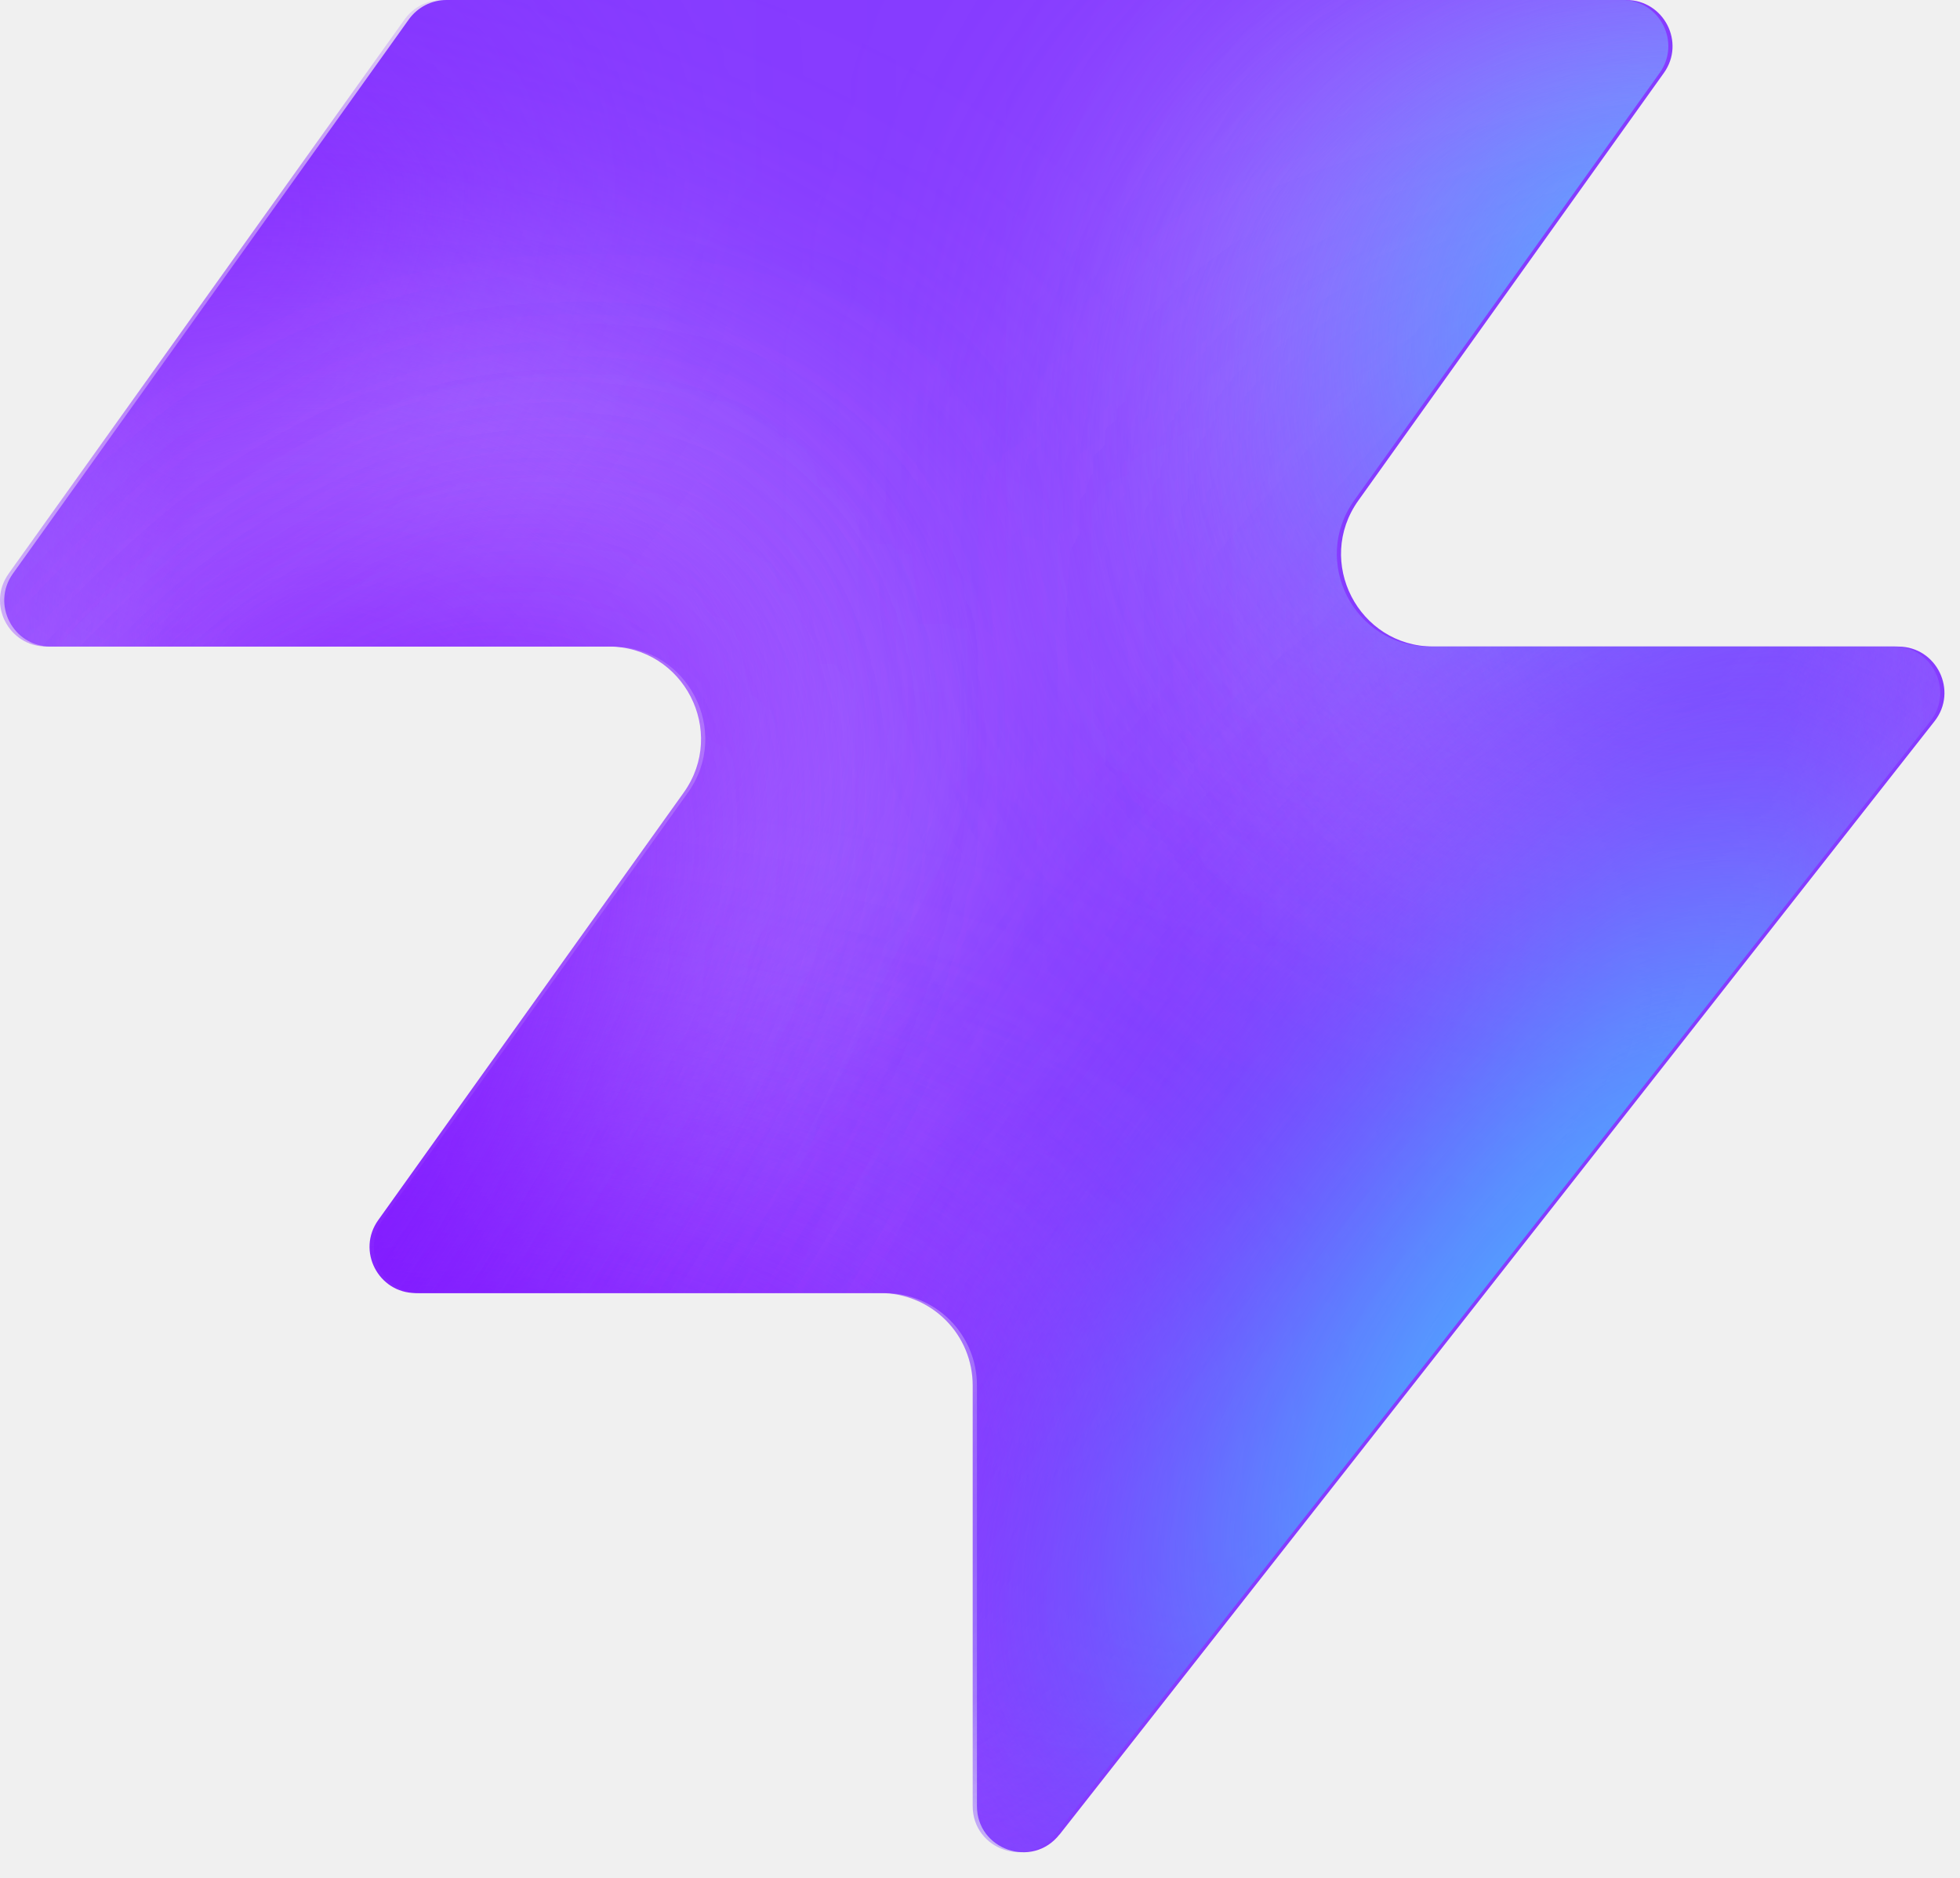
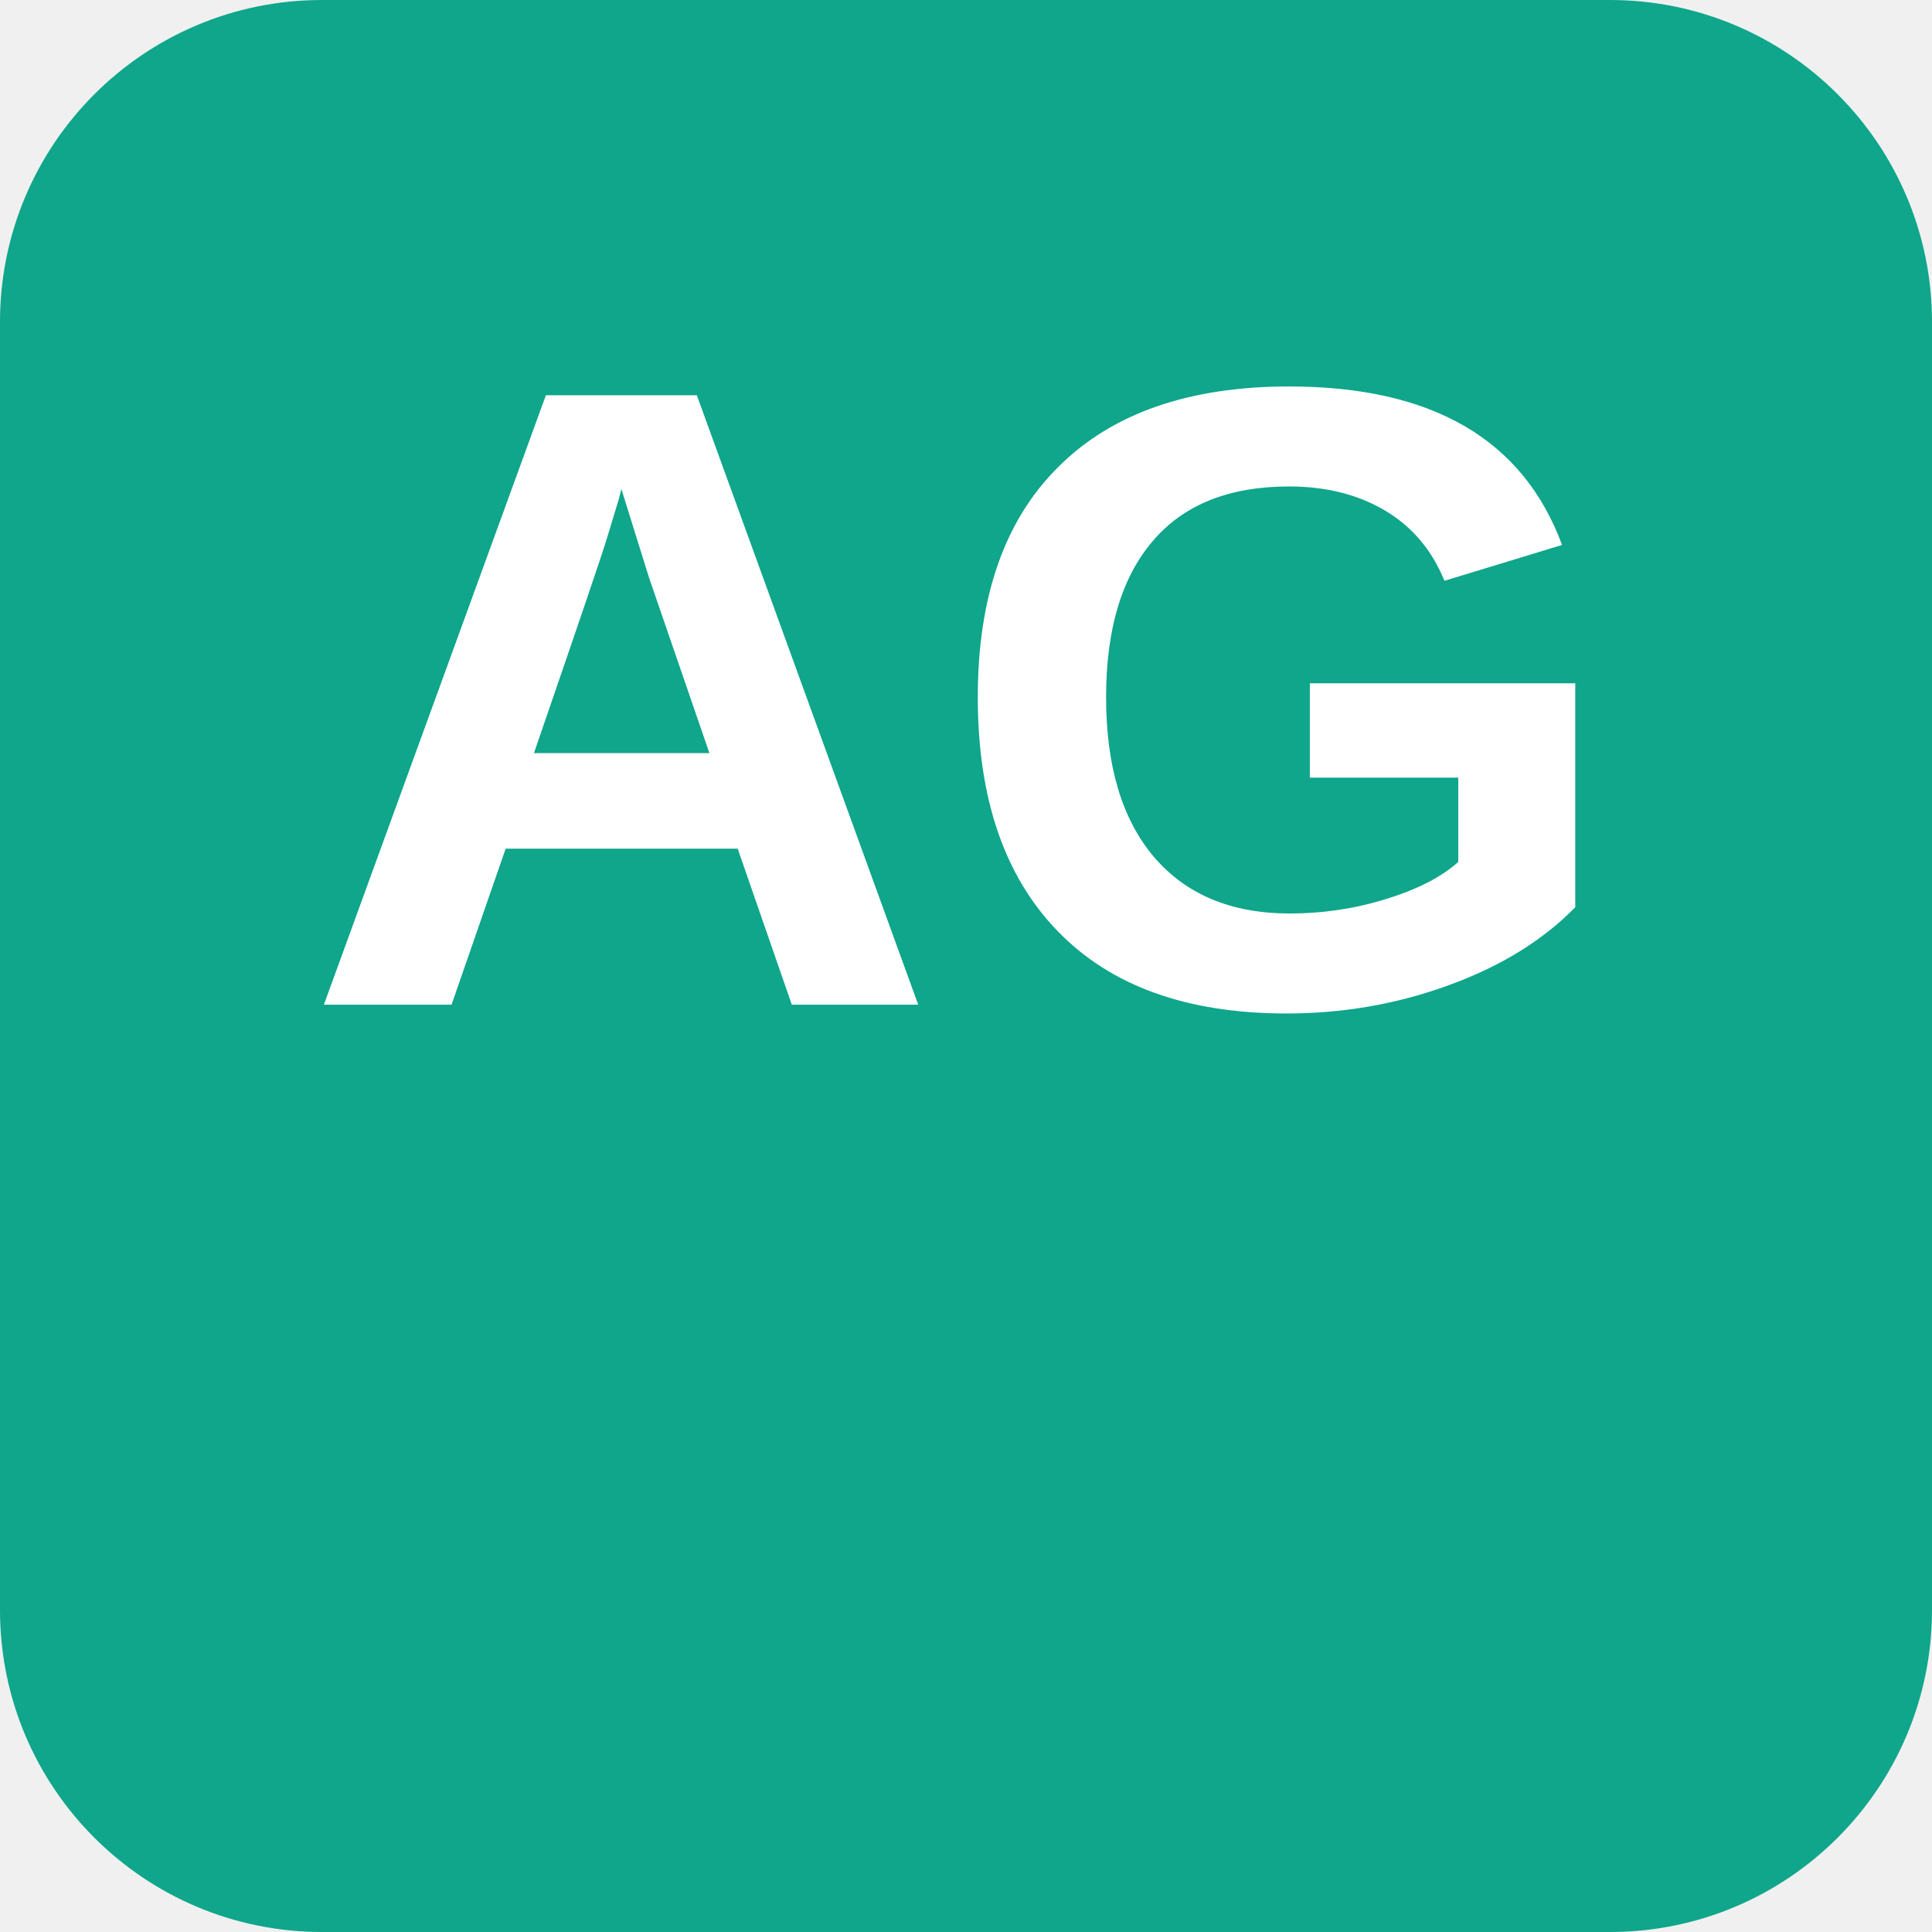
- <svg xmlns="http://www.w3.org/2000/svg" width="48" height="46" fill="none" viewBox="0 0 48 46">
-   <path fill="#863bff" d="M25.946 44.938c-.664.845-2.021.375-2.021-.698V33.937a2.26 2.26 0 0 0-2.262-2.262H10.287c-.92 0-1.456-1.04-.92-1.788l7.48-10.471c1.07-1.497 0-3.578-1.842-3.578H1.237c-.92 0-1.456-1.04-.92-1.788L10.013.474c.214-.297.556-.474.92-.474h28.894c.92 0 1.456 1.04.92 1.788l-7.48 10.471c-1.07 1.498 0 3.579 1.842 3.579h11.377c.943 0 1.473 1.088.89 1.83L25.947 44.94z" style="fill:#863bff;fill:color(display-p3 .525 .23 1);fill-opacity:1" />
-   <mask id="a" width="48" height="46" x="0" y="0" maskUnits="userSpaceOnUse" style="mask-type:alpha">
-     <path fill="#000" d="M25.842 44.938c-.664.844-2.021.375-2.021-.698V33.937a2.26 2.26 0 0 0-2.262-2.262H10.183c-.92 0-1.456-1.04-.92-1.788l7.48-10.471c1.07-1.498 0-3.579-1.842-3.579H1.133c-.92 0-1.456-1.04-.92-1.787L9.91.473c.214-.297.556-.474.92-.474h28.894c.92 0 1.456 1.04.92 1.788l-7.48 10.471c-1.07 1.498 0 3.578 1.842 3.578h11.377c.943 0 1.473 1.088.89 1.832L25.843 44.94z" style="fill:#000;fill-opacity:1" />
-   </mask>
-   <g mask="url(#a)">
-     <g filter="url(#b)">
-       <ellipse cx="5.508" cy="14.704" fill="#ede6ff" rx="5.508" ry="14.704" style="fill:#ede6ff;fill:color(display-p3 .927 .903 1);fill-opacity:1" transform="matrix(.00324 1 1 -.00324 -4.47 31.516)" />
-     </g>
-     <g filter="url(#c)">
-       <ellipse cx="10.399" cy="29.851" fill="#ede6ff" rx="10.399" ry="29.851" style="fill:#ede6ff;fill:color(display-p3 .927 .903 1);fill-opacity:1" transform="matrix(.00324 1 1 -.00324 -39.328 7.883)" />
-     </g>
-     <g filter="url(#d)">
-       <ellipse cx="5.508" cy="30.487" fill="#7e14ff" rx="5.508" ry="30.487" style="fill:#7e14ff;fill:color(display-p3 .492 .077 1);fill-opacity:1" transform="rotate(89.814 -25.913 -14.639)scale(1 -1)" />
-     </g>
-     <g filter="url(#e)">
-       <ellipse cx="5.508" cy="30.599" fill="#7e14ff" rx="5.508" ry="30.599" style="fill:#7e14ff;fill:color(display-p3 .492 .077 1);fill-opacity:1" transform="rotate(89.814 -32.644 -3.334)scale(1 -1)" />
-     </g>
-     <g filter="url(#f)">
-       <ellipse cx="5.508" cy="30.599" fill="#7e14ff" rx="5.508" ry="30.599" style="fill:#7e14ff;fill:color(display-p3 .492 .077 1);fill-opacity:1" transform="matrix(.00324 1 1 -.00324 -34.34 30.47)" />
-     </g>
-     <g filter="url(#g)">
-       <ellipse cx="14.072" cy="22.078" fill="#ede6ff" rx="14.072" ry="22.078" style="fill:#ede6ff;fill:color(display-p3 .927 .903 1);fill-opacity:1" transform="rotate(93.35 24.506 48.493)scale(-1 1)" />
-     </g>
-     <g filter="url(#h)">
-       <ellipse cx="3.47" cy="21.501" fill="#7e14ff" rx="3.47" ry="21.501" style="fill:#7e14ff;fill:color(display-p3 .492 .077 1);fill-opacity:1" transform="rotate(89.009 28.708 47.59)scale(-1 1)" />
-     </g>
-     <g filter="url(#i)">
-       <ellipse cx="3.47" cy="21.501" fill="#7e14ff" rx="3.47" ry="21.501" style="fill:#7e14ff;fill:color(display-p3 .492 .077 1);fill-opacity:1" transform="rotate(89.009 28.708 47.59)scale(-1 1)" />
-     </g>
-     <g filter="url(#j)">
-       <ellipse cx=".387" cy="8.972" fill="#7e14ff" rx="4.407" ry="29.108" style="fill:#7e14ff;fill:color(display-p3 .492 .077 1);fill-opacity:1" transform="rotate(39.51 .387 8.972)" />
-     </g>
-     <g filter="url(#k)">
-       <ellipse cx="47.523" cy="-6.092" fill="#7e14ff" rx="4.407" ry="29.108" style="fill:#7e14ff;fill:color(display-p3 .492 .077 1);fill-opacity:1" transform="rotate(37.892 47.523 -6.092)" />
-     </g>
-     <g filter="url(#l)">
-       <ellipse cx="41.412" cy="6.333" fill="#47bfff" rx="5.971" ry="9.665" style="fill:#47bfff;fill:color(display-p3 .28 .748 1);fill-opacity:1" transform="rotate(37.892 41.412 6.333)" />
-     </g>
-     <g filter="url(#m)">
-       <ellipse cx="-1.879" cy="38.332" fill="#7e14ff" rx="4.407" ry="29.108" style="fill:#7e14ff;fill:color(display-p3 .492 .077 1);fill-opacity:1" transform="rotate(37.892 -1.88 38.332)" />
-     </g>
-     <g filter="url(#n)">
-       <ellipse cx="-1.879" cy="38.332" fill="#7e14ff" rx="4.407" ry="29.108" style="fill:#7e14ff;fill:color(display-p3 .492 .077 1);fill-opacity:1" transform="rotate(37.892 -1.88 38.332)" />
-     </g>
-     <g filter="url(#o)">
-       <ellipse cx="35.651" cy="29.907" fill="#7e14ff" rx="4.407" ry="29.108" style="fill:#7e14ff;fill:color(display-p3 .492 .077 1);fill-opacity:1" transform="rotate(37.892 35.651 29.907)" />
-     </g>
-     <g filter="url(#p)">
-       <ellipse cx="38.418" cy="32.4" fill="#47bfff" rx="5.971" ry="15.297" style="fill:#47bfff;fill:color(display-p3 .28 .748 1);fill-opacity:1" transform="rotate(37.892 38.418 32.4)" />
-     </g>
-   </g>
-   <defs>
-     <filter id="b" width="60.045" height="41.654" x="-19.77" y="16.149" color-interpolation-filters="sRGB" filterUnits="userSpaceOnUse">
-       <feFlood flood-opacity="0" result="BackgroundImageFix" />
-       <feBlend in="SourceGraphic" in2="BackgroundImageFix" result="shape" />
-       <feGaussianBlur result="effect1_foregroundBlur_2002_17158" stdDeviation="7.659" />
-     </filter>
-     <filter id="c" width="90.34" height="51.437" x="-54.613" y="-7.533" color-interpolation-filters="sRGB" filterUnits="userSpaceOnUse">
-       <feFlood flood-opacity="0" result="BackgroundImageFix" />
-       <feBlend in="SourceGraphic" in2="BackgroundImageFix" result="shape" />
-       <feGaussianBlur result="effect1_foregroundBlur_2002_17158" stdDeviation="7.659" />
-     </filter>
-     <filter id="d" width="79.355" height="29.4" x="-49.64" y="2.03" color-interpolation-filters="sRGB" filterUnits="userSpaceOnUse">
-       <feFlood flood-opacity="0" result="BackgroundImageFix" />
-       <feBlend in="SourceGraphic" in2="BackgroundImageFix" result="shape" />
-       <feGaussianBlur result="effect1_foregroundBlur_2002_17158" stdDeviation="4.596" />
-     </filter>
-     <filter id="e" width="79.579" height="29.4" x="-45.045" y="20.029" color-interpolation-filters="sRGB" filterUnits="userSpaceOnUse">
-       <feFlood flood-opacity="0" result="BackgroundImageFix" />
-       <feBlend in="SourceGraphic" in2="BackgroundImageFix" result="shape" />
-       <feGaussianBlur result="effect1_foregroundBlur_2002_17158" stdDeviation="4.596" />
-     </filter>
-     <filter id="f" width="79.579" height="29.4" x="-43.513" y="21.178" color-interpolation-filters="sRGB" filterUnits="userSpaceOnUse">
-       <feFlood flood-opacity="0" result="BackgroundImageFix" />
-       <feBlend in="SourceGraphic" in2="BackgroundImageFix" result="shape" />
-       <feGaussianBlur result="effect1_foregroundBlur_2002_17158" stdDeviation="4.596" />
-     </filter>
-     <filter id="g" width="74.749" height="58.852" x="15.756" y="-17.901" color-interpolation-filters="sRGB" filterUnits="userSpaceOnUse">
-       <feFlood flood-opacity="0" result="BackgroundImageFix" />
-       <feBlend in="SourceGraphic" in2="BackgroundImageFix" result="shape" />
-       <feGaussianBlur result="effect1_foregroundBlur_2002_17158" stdDeviation="7.659" />
-     </filter>
-     <filter id="h" width="61.377" height="25.362" x="23.548" y="2.284" color-interpolation-filters="sRGB" filterUnits="userSpaceOnUse">
-       <feFlood flood-opacity="0" result="BackgroundImageFix" />
-       <feBlend in="SourceGraphic" in2="BackgroundImageFix" result="shape" />
-       <feGaussianBlur result="effect1_foregroundBlur_2002_17158" stdDeviation="4.596" />
-     </filter>
-     <filter id="i" width="61.377" height="25.362" x="23.548" y="2.284" color-interpolation-filters="sRGB" filterUnits="userSpaceOnUse">
-       <feFlood flood-opacity="0" result="BackgroundImageFix" />
-       <feBlend in="SourceGraphic" in2="BackgroundImageFix" result="shape" />
-       <feGaussianBlur result="effect1_foregroundBlur_2002_17158" stdDeviation="4.596" />
-     </filter>
-     <filter id="j" width="56.045" height="63.649" x="-27.636" y="-22.853" color-interpolation-filters="sRGB" filterUnits="userSpaceOnUse">
-       <feFlood flood-opacity="0" result="BackgroundImageFix" />
-       <feBlend in="SourceGraphic" in2="BackgroundImageFix" result="shape" />
-       <feGaussianBlur result="effect1_foregroundBlur_2002_17158" stdDeviation="4.596" />
-     </filter>
-     <filter id="k" width="54.814" height="64.646" x="20.116" y="-38.415" color-interpolation-filters="sRGB" filterUnits="userSpaceOnUse">
-       <feFlood flood-opacity="0" result="BackgroundImageFix" />
-       <feBlend in="SourceGraphic" in2="BackgroundImageFix" result="shape" />
-       <feGaussianBlur result="effect1_foregroundBlur_2002_17158" stdDeviation="4.596" />
-     </filter>
-     <filter id="l" width="33.541" height="35.313" x="24.641" y="-11.323" color-interpolation-filters="sRGB" filterUnits="userSpaceOnUse">
-       <feFlood flood-opacity="0" result="BackgroundImageFix" />
-       <feBlend in="SourceGraphic" in2="BackgroundImageFix" result="shape" />
-       <feGaussianBlur result="effect1_foregroundBlur_2002_17158" stdDeviation="4.596" />
-     </filter>
-     <filter id="m" width="54.814" height="64.646" x="-29.286" y="6.009" color-interpolation-filters="sRGB" filterUnits="userSpaceOnUse">
-       <feFlood flood-opacity="0" result="BackgroundImageFix" />
-       <feBlend in="SourceGraphic" in2="BackgroundImageFix" result="shape" />
-       <feGaussianBlur result="effect1_foregroundBlur_2002_17158" stdDeviation="4.596" />
-     </filter>
-     <filter id="n" width="54.814" height="64.646" x="-29.286" y="6.009" color-interpolation-filters="sRGB" filterUnits="userSpaceOnUse">
-       <feFlood flood-opacity="0" result="BackgroundImageFix" />
-       <feBlend in="SourceGraphic" in2="BackgroundImageFix" result="shape" />
-       <feGaussianBlur result="effect1_foregroundBlur_2002_17158" stdDeviation="4.596" />
-     </filter>
-     <filter id="o" width="54.814" height="64.646" x="8.244" y="-2.416" color-interpolation-filters="sRGB" filterUnits="userSpaceOnUse">
-       <feFlood flood-opacity="0" result="BackgroundImageFix" />
-       <feBlend in="SourceGraphic" in2="BackgroundImageFix" result="shape" />
-       <feGaussianBlur result="effect1_foregroundBlur_2002_17158" stdDeviation="4.596" />
-     </filter>
-     <filter id="p" width="39.409" height="43.623" x="18.713" y="10.588" color-interpolation-filters="sRGB" filterUnits="userSpaceOnUse">
-       <feFlood flood-opacity="0" result="BackgroundImageFix" />
-       <feBlend in="SourceGraphic" in2="BackgroundImageFix" result="shape" />
-       <feGaussianBlur result="effect1_foregroundBlur_2002_17158" stdDeviation="4.596" />
-     </filter>
-   </defs>
+ <svg xmlns="http://www.w3.org/2000/svg" width="48" height="48" viewBox="0 0 48 48">
+   <rect width="48" height="48" rx="8" fill="#0FA68B" />
+   <text x="50%" y="52%" text-anchor="middle" font-family="Arial, Helvetica, sans-serif" font-size="22" fill="#ffffff" font-weight="700">AG</text>
</svg>
